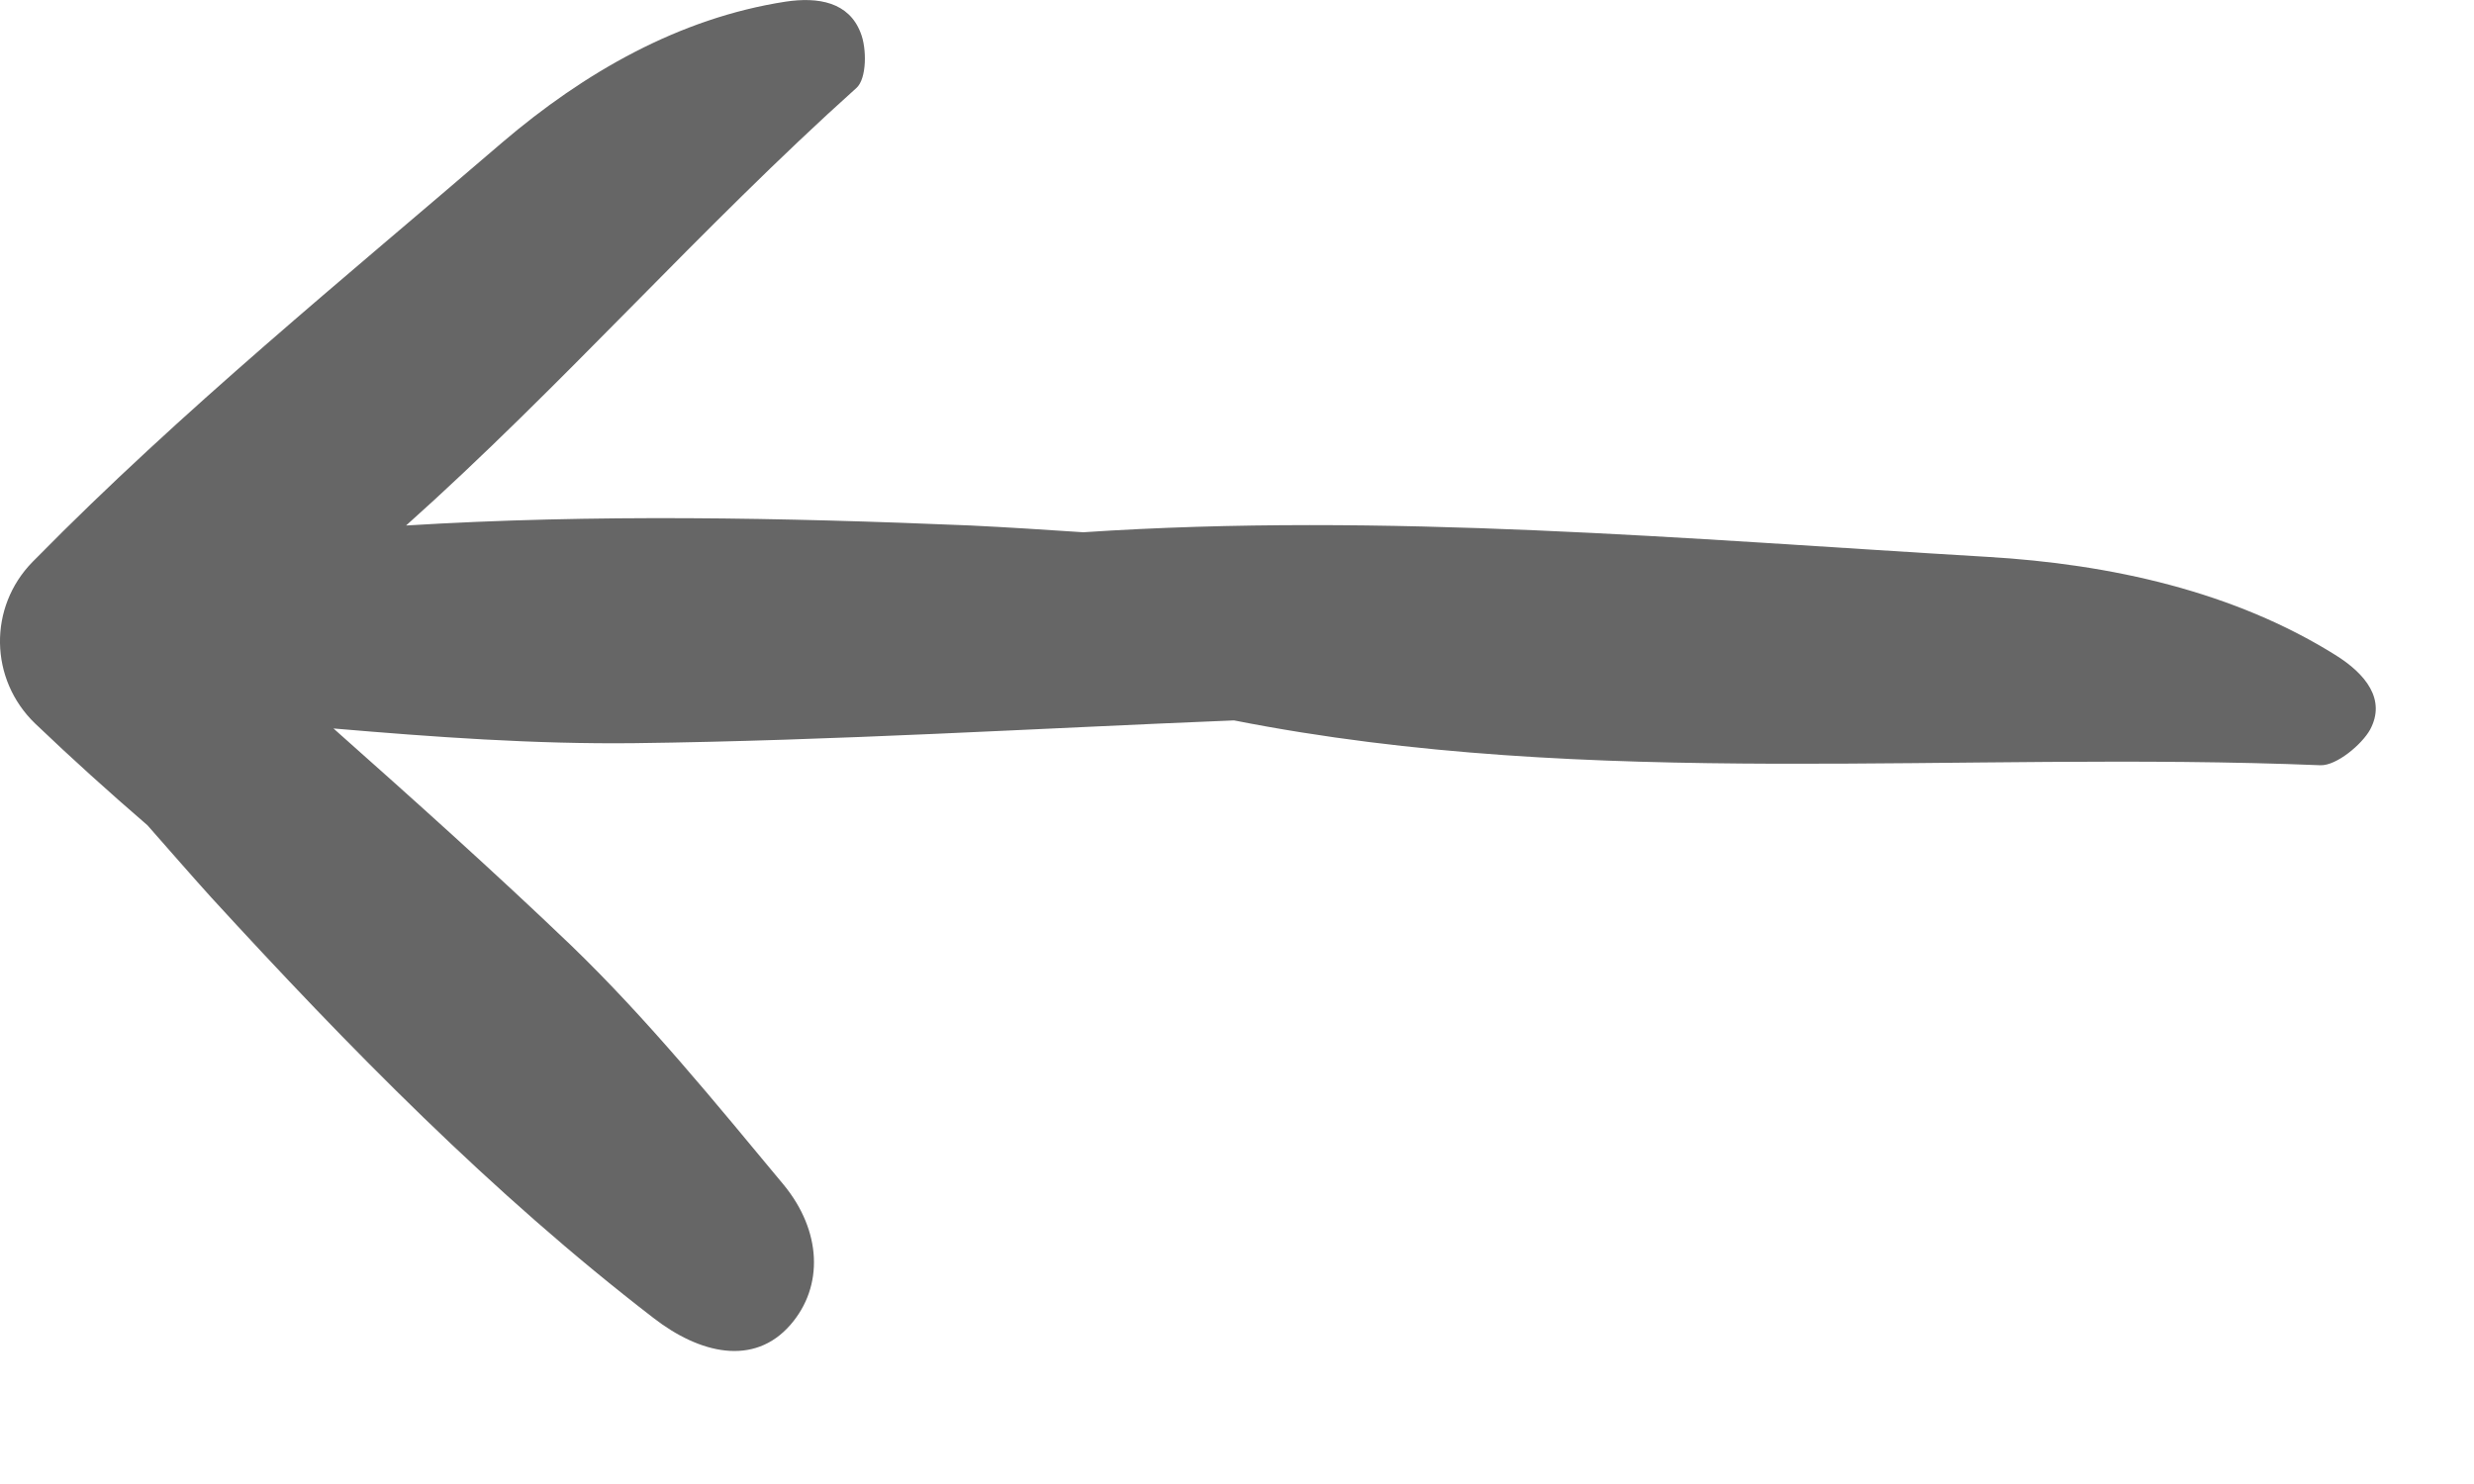
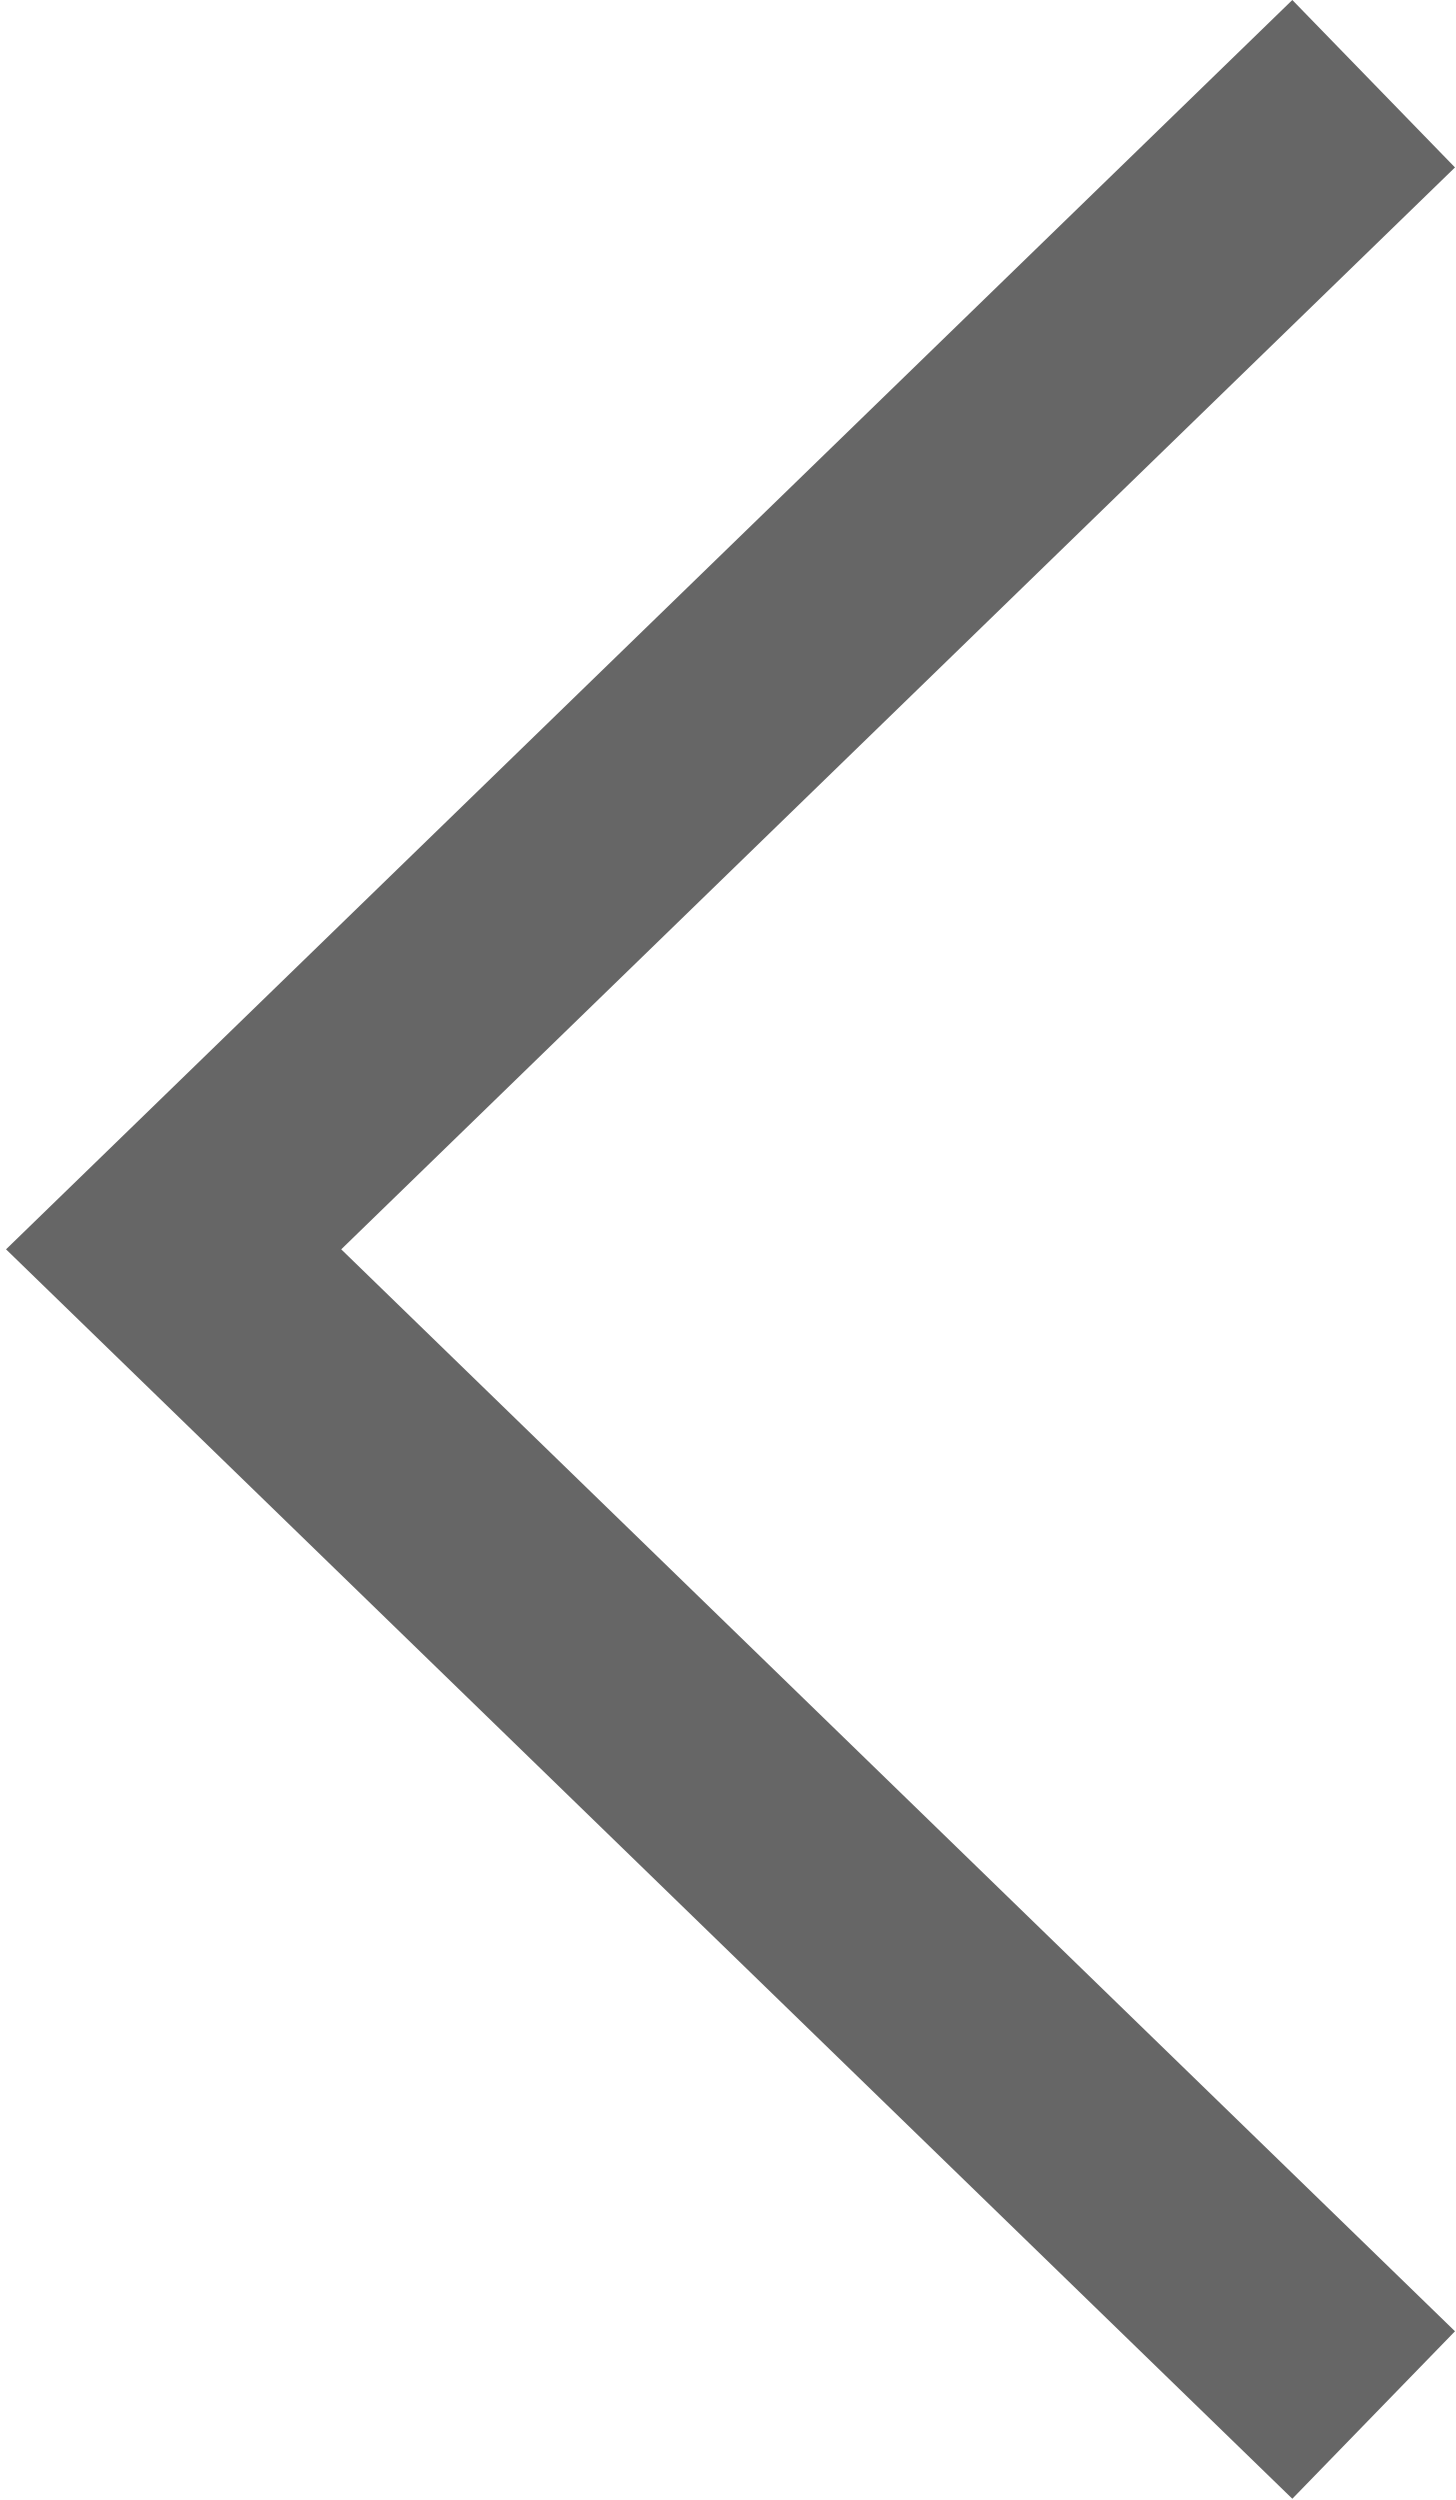
- <svg xmlns="http://www.w3.org/2000/svg" width="15" height="9" viewBox="0 0 15 9" fill="none">
-   <path d="M14.159 3.972C13.546 3.589 12.802 3.421 12.046 3.377C10.223 3.269 8.399 3.106 6.568 3.228C6.342 3.213 6.113 3.198 5.887 3.187C4.744 3.139 3.601 3.117 2.462 3.187C3.406 2.344 4.248 1.381 5.192 0.534C5.256 0.478 5.256 0.292 5.218 0.199C5.147 0.013 4.962 -0.02 4.763 0.01C4.116 0.11 3.541 0.441 3.045 0.864C2.086 1.689 1.101 2.489 0.213 3.392L0.198 3.407C-0.072 3.682 -0.065 4.12 0.213 4.388C0.435 4.6 0.661 4.804 0.894 5.005C1.022 5.15 1.15 5.298 1.281 5.443C2.116 6.354 2.981 7.238 3.962 7.993C4.24 8.209 4.571 8.29 4.793 8.034C4.996 7.8 4.981 7.465 4.752 7.186C4.338 6.688 3.928 6.183 3.462 5.733C2.992 5.283 2.507 4.849 2.022 4.418C2.631 4.47 3.24 4.514 3.849 4.507C5.06 4.492 6.271 4.418 7.482 4.369C9.651 4.797 11.873 4.551 14.069 4.641C14.167 4.644 14.321 4.514 14.37 4.425C14.468 4.243 14.344 4.087 14.159 3.972Z" fill="#666666" />
+ <svg xmlns="http://www.w3.org/2000/svg" width="216" height="371" viewBox="0 0 216 371" fill="none">
+   <path d="M215.92 24.848L191.781 0L0.895 185.401L191.781 370.814L215.92 345.961L50.638 185.401L215.92 24.848Z" fill="#666" />
</svg>
